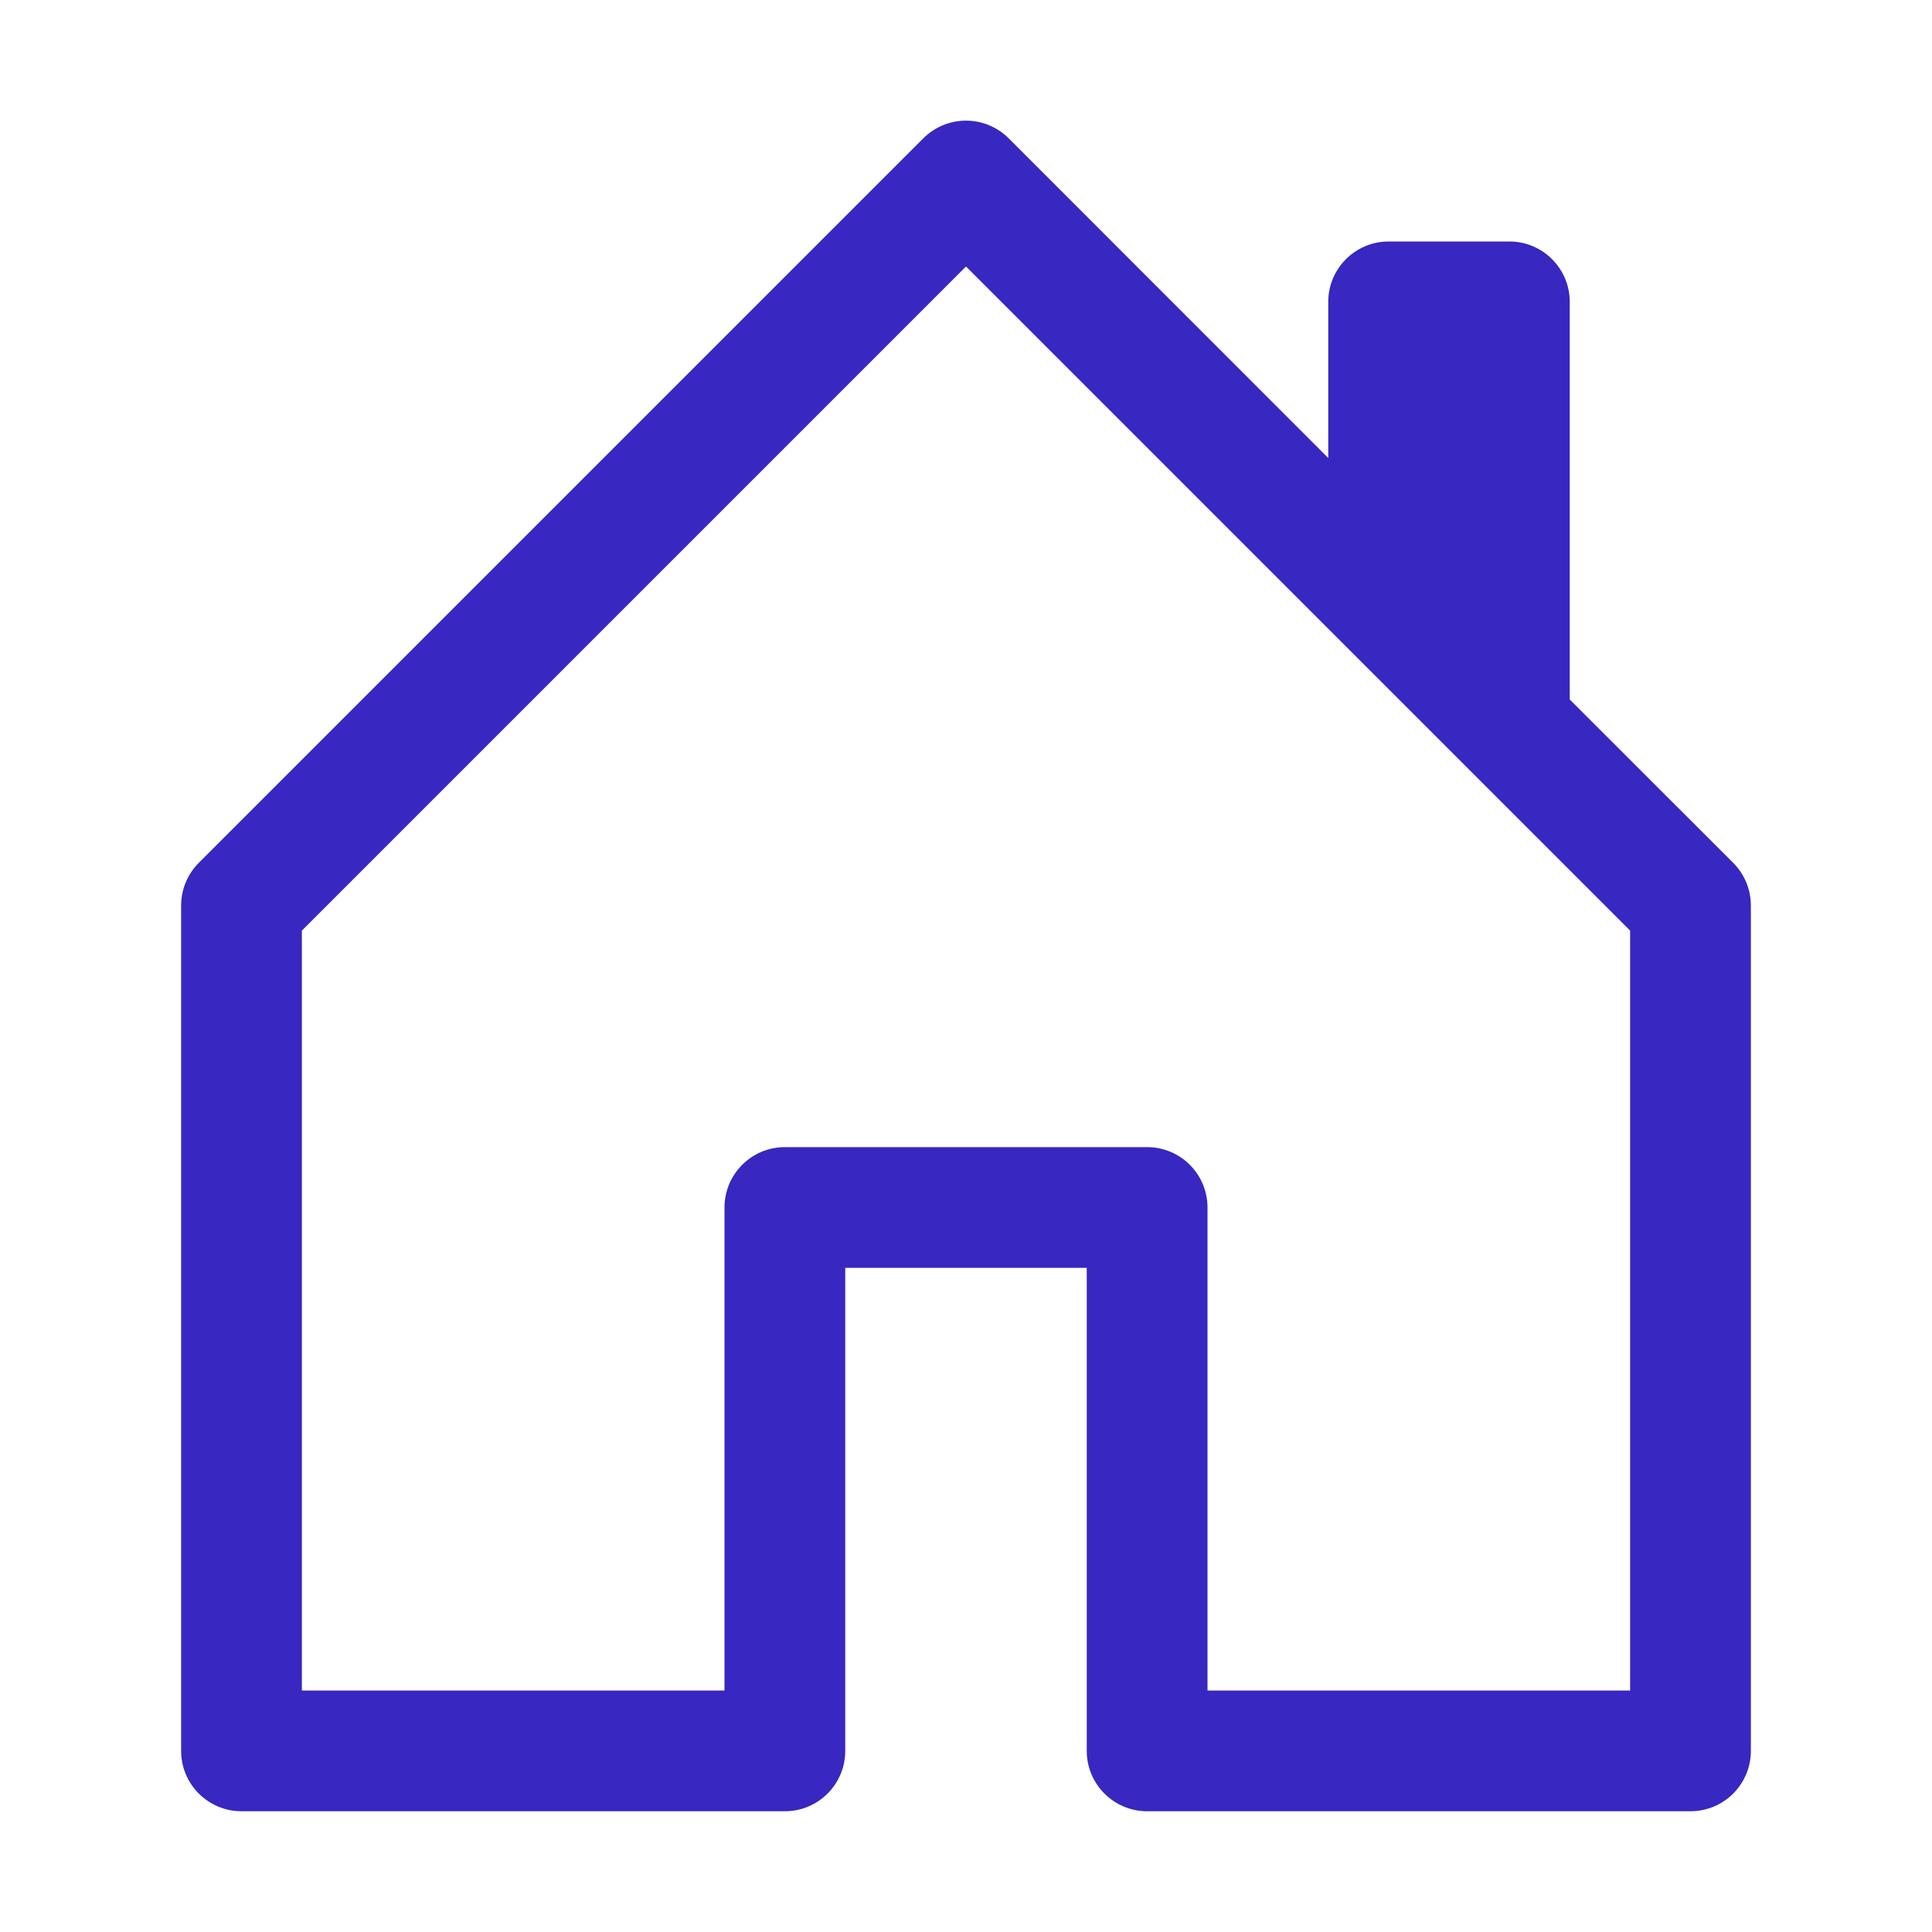
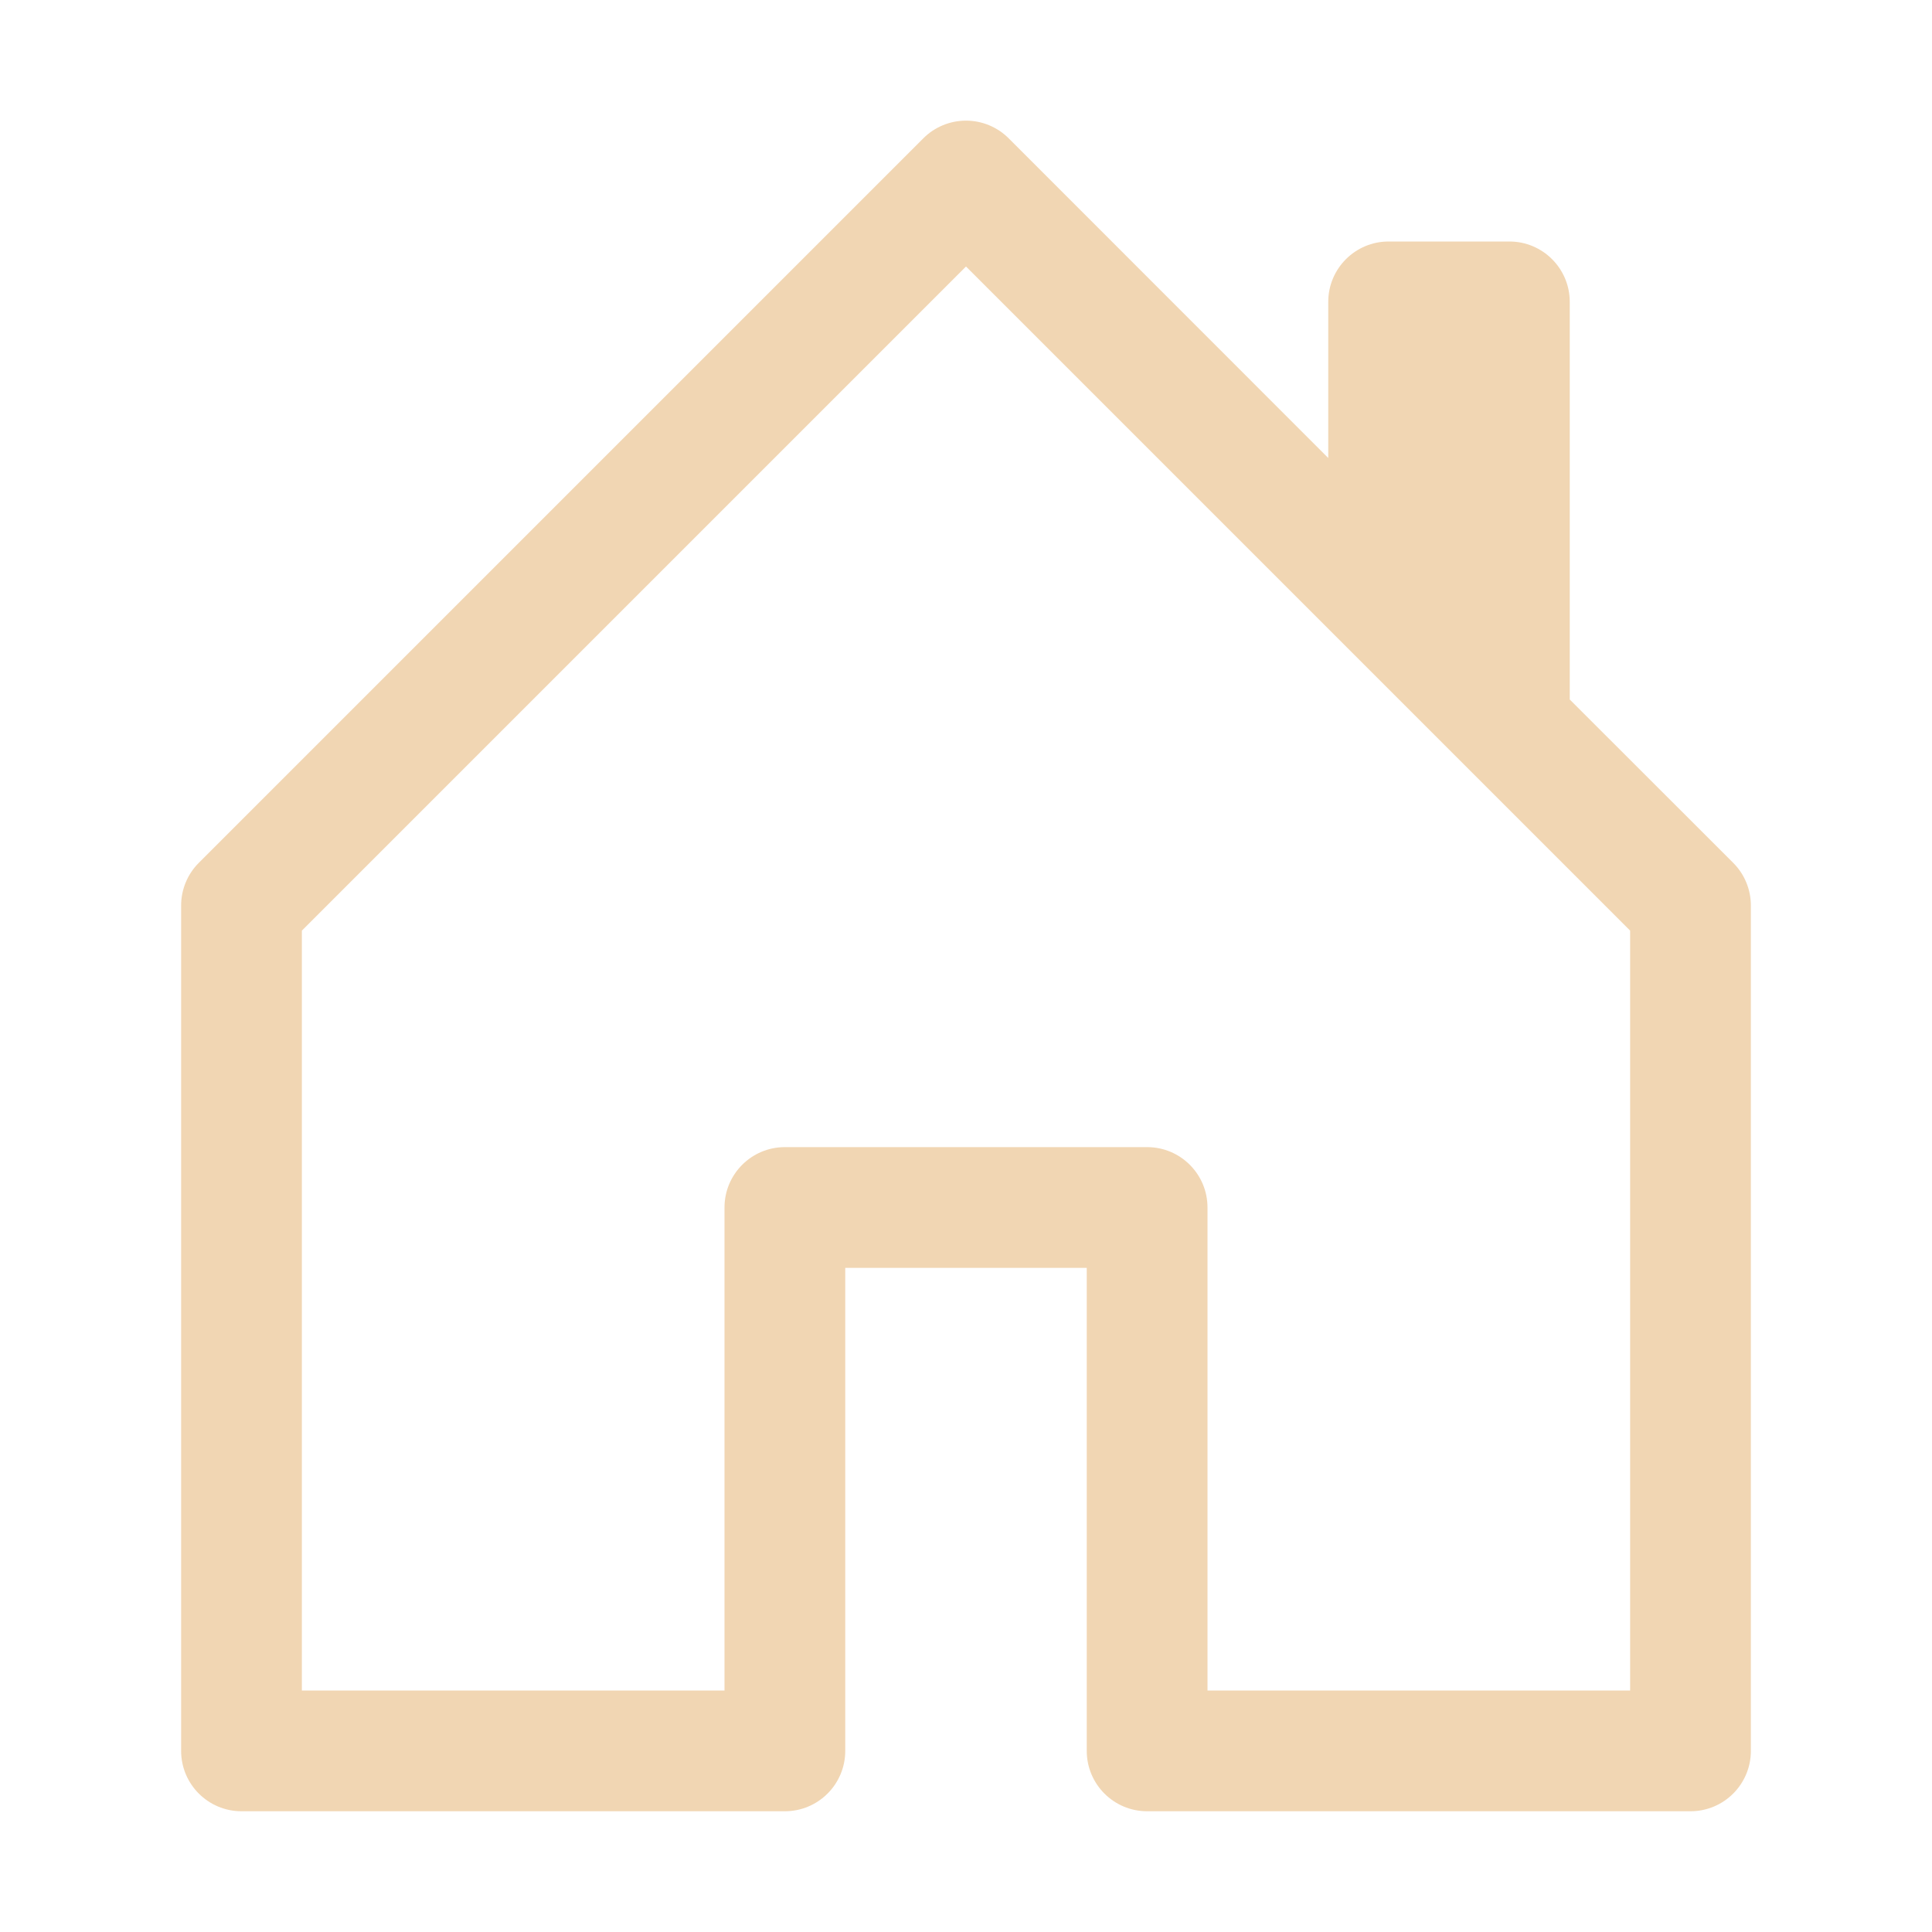
- <svg xmlns="http://www.w3.org/2000/svg" width="16" height="16" fill="rgb(56, 39, 192)" class="bi bi-house-door" viewBox="0 0 16 16">
+ <svg xmlns="http://www.w3.org/2000/svg" width="16" height="16" fill="rgb(241, 214, 179)" class="bi bi-house-door" viewBox="0 0 16 16">
  <path d="M8.354 1.146a.5.5 0 0 0-.708 0l-6 6A.5.5 0 0 0 1.5 7.5v7a.5.5 0 0 0 .5.5h4.5a.5.5 0 0 0 .5-.5v-4h2v4a.5.5 0 0 0 .5.5H14a.5.5 0 0 0 .5-.5v-7a.5.5 0 0 0-.146-.354L13 5.793V2.5a.5.5 0 0 0-.5-.5h-1a.5.5 0 0 0-.5.5v1.293zM2.5 14V7.707l5.5-5.5 5.5 5.5V14H10v-4a.5.5 0 0 0-.5-.5h-3a.5.5 0 0 0-.5.5v4z" />
</svg>
